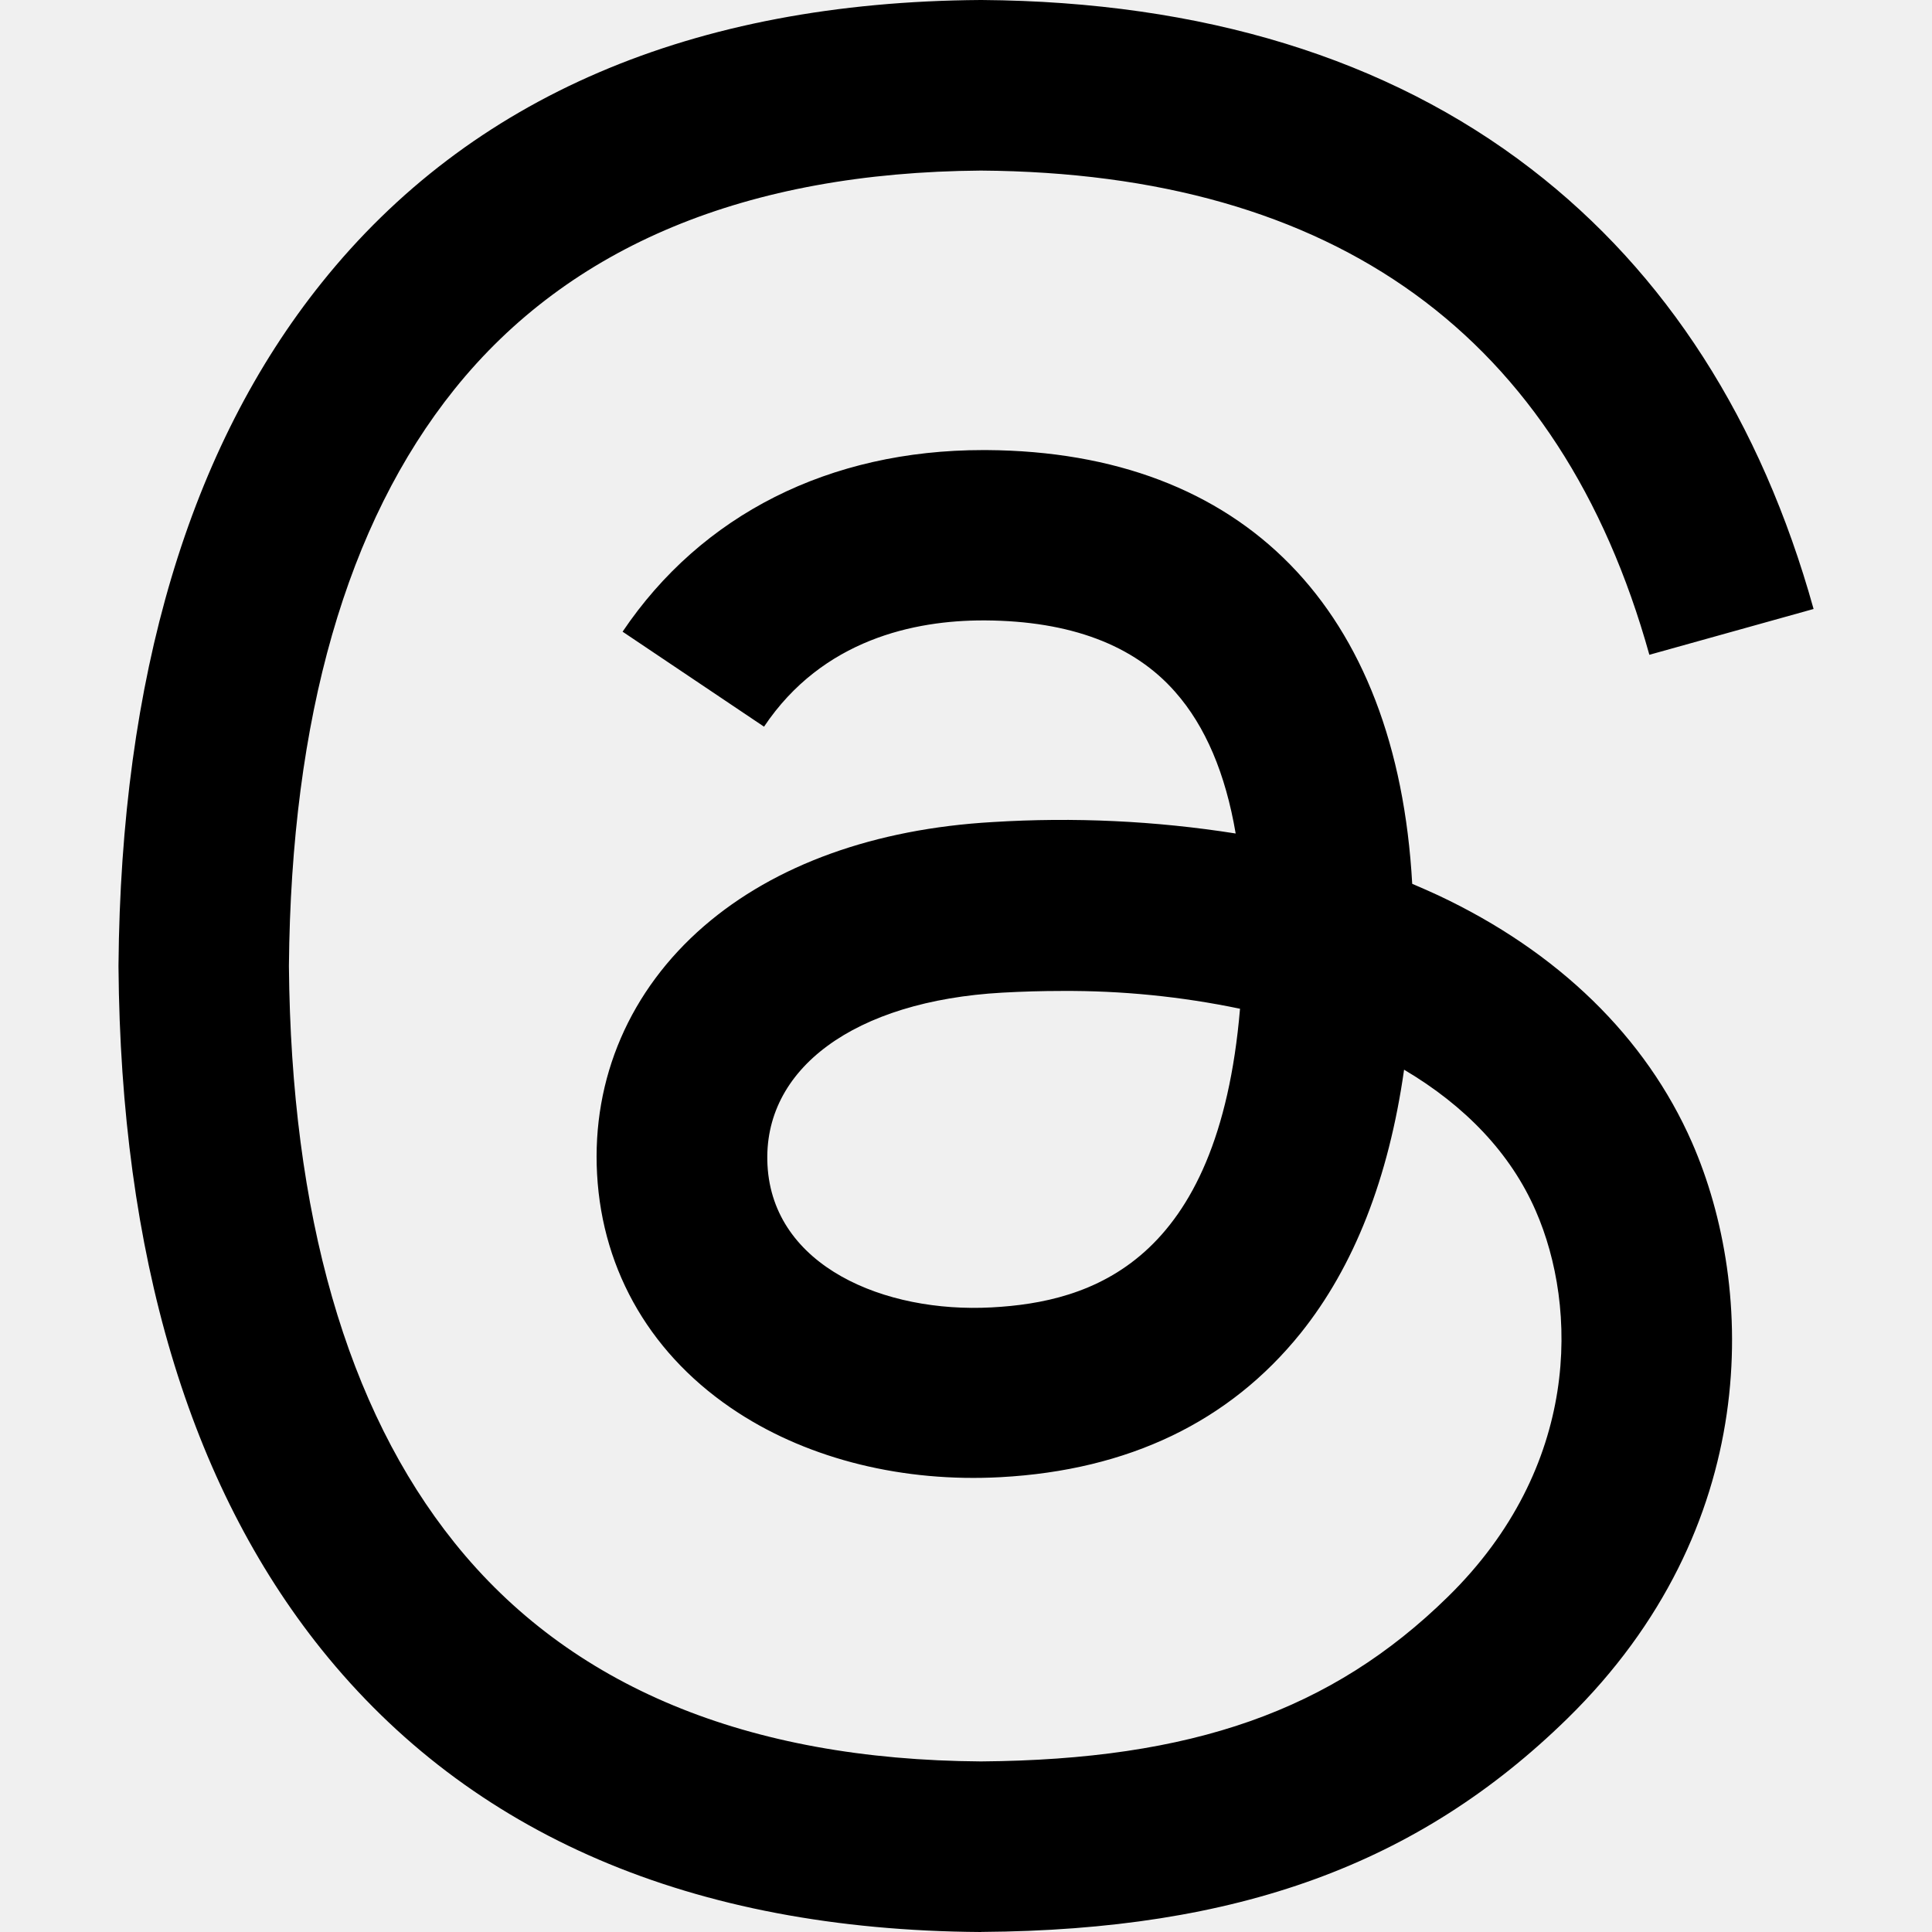
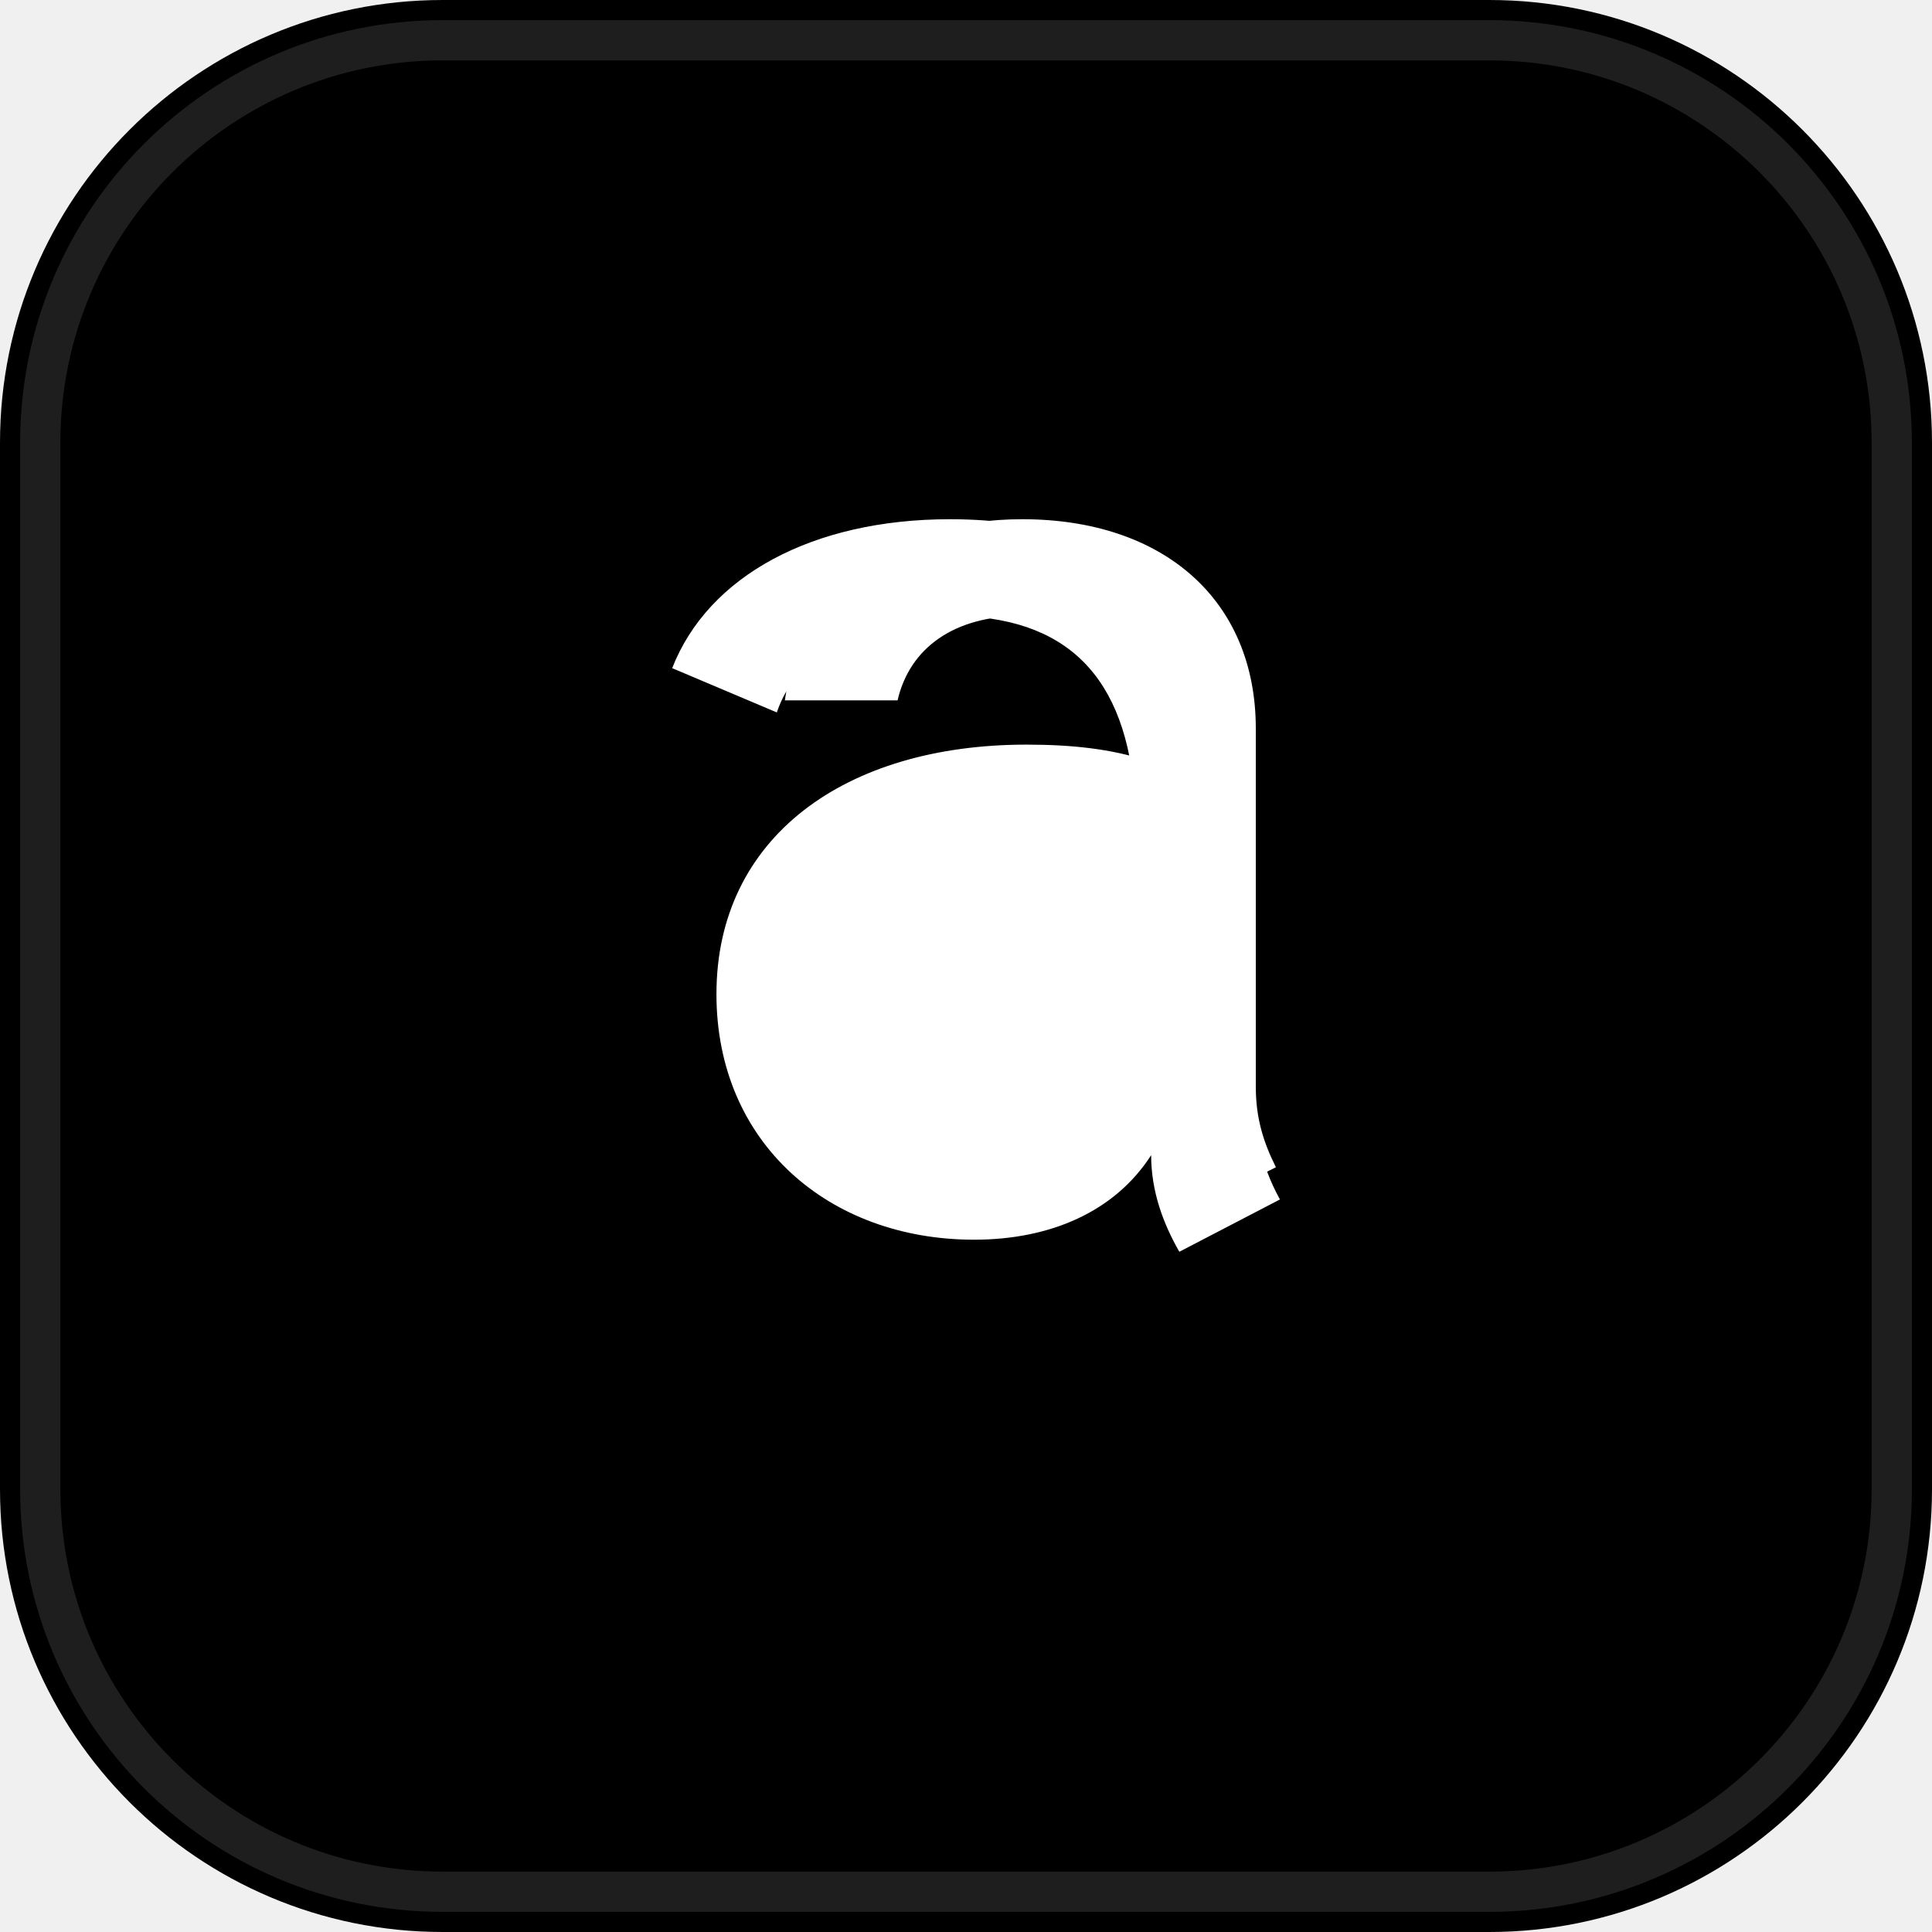
- <svg xmlns="http://www.w3.org/2000/svg" role="img" viewBox="0 0 24 24">
-   <path d="M12.186 24h-.007c-3.581-.024-6.334-1.205-8.184-3.509C2.35 18.44 1.5 15.586 1.472 12.01v-.017c.03-3.579.879-6.43 2.525-8.482C5.845 1.205 8.6.024 12.18 0h.014c2.746.02 5.043.725 6.826 2.098 1.677 1.29 2.858 3.13 3.509 5.467l-2.04.569c-1.104-3.96-3.898-5.984-8.304-6.015-2.91.022-5.11.936-6.54 2.717C4.307 6.504 3.616 8.914 3.589 12c.027 3.086.718 5.496 2.057 7.164 1.43 1.783 3.631 2.698 6.54 2.717 2.623-.02 4.358-.631 5.8-2.045 1.647-1.613 1.618-3.593 1.09-4.798-.31-.71-.873-1.3-1.634-1.75-.192 1.352-.622 2.446-1.284 3.272-.886 1.102-2.14 1.704-3.73 1.79-1.202.065-2.361-.218-3.259-.801-1.063-.689-1.685-1.74-1.752-2.964-.065-1.19.408-2.285 1.33-3.082.88-.76 2.119-1.207 3.583-1.291a13.853 13.853 0 0 1 3.02.142c-.126-.742-.375-1.332-.75-1.757-.513-.586-1.308-.883-2.359-.89h-.029c-.844 0-1.992.232-2.721 1.32L7.734 7.847c.98-1.454 2.568-2.256 4.478-2.256h.044c3.194.02 5.097 1.975 5.287 5.388.108.046.216.094.321.142 1.49.7 2.58 1.761 3.154 3.07.797 1.82.871 4.79-1.548 7.158-1.85 1.81-4.094 2.628-7.277 2.65Zm1.003-11.69c-.242 0-.487.007-.739.021-1.836.103-2.98.946-2.916 2.143.067 1.256 1.452 1.839 2.784 1.767 1.224-.065 2.818-.543 3.086-3.71a10.5 10.5 0 0 0-2.215-.221z" />
+ <svg xmlns="http://www.w3.org/2000/svg" viewBox="0 0 48 48">
+   <rect width="48" height="48" rx="11" fill="#000000" />
+   <rect width="46" height="46" x="1" y="1" rx="10" fill="none" stroke="rgba(255,255,255,0.12)" stroke-width="1" />
+   <path fill="#FFFFFF" d="M29.5 23.4c-.2-.1-.5-.3-.9-.4-.4 2.5-2 4.5-4.7 4.5-2.2 0-3.9-1.5-3.9-3.7 0-2.8 2.3-4.1 6.1-4.1.7 0 1.4.1 2.1.2-.2-3.1-1.7-4.6-4.6-4.6-2.1 0-3.8.9-4.3 2.4l-2.6-1.1c.9-2.3 3.5-3.7 6.9-3.7 4.8 0 7.5 2.7 7.5 7.6v6.2c0 1.2.2 2.2.7 3.1l-2.5 1.3c-.4-.7-.7-1.5-.7-2.4-.9 1.4-2.5 2.1-4.4 2.1-3.6 0-6.4-2.4-6.4-6.1 0-3.9 3.2-6.2 7.7-6.2 1.1 0 2.1.1 3 .4v-.8c0-1.8-1.2-2.8-3.1-2.8-1.7 0-2.8.8-3.1 2.1h-2.8c.4-2.8 2.7-4.5 5.9-4.5 3.5 0 5.8 2 5.8 5.2v8.9c0 .8.2 1.4.5 2l-2.2 1.1c-.2-.4-.3-.9-.4-1.4z" />
</svg>
